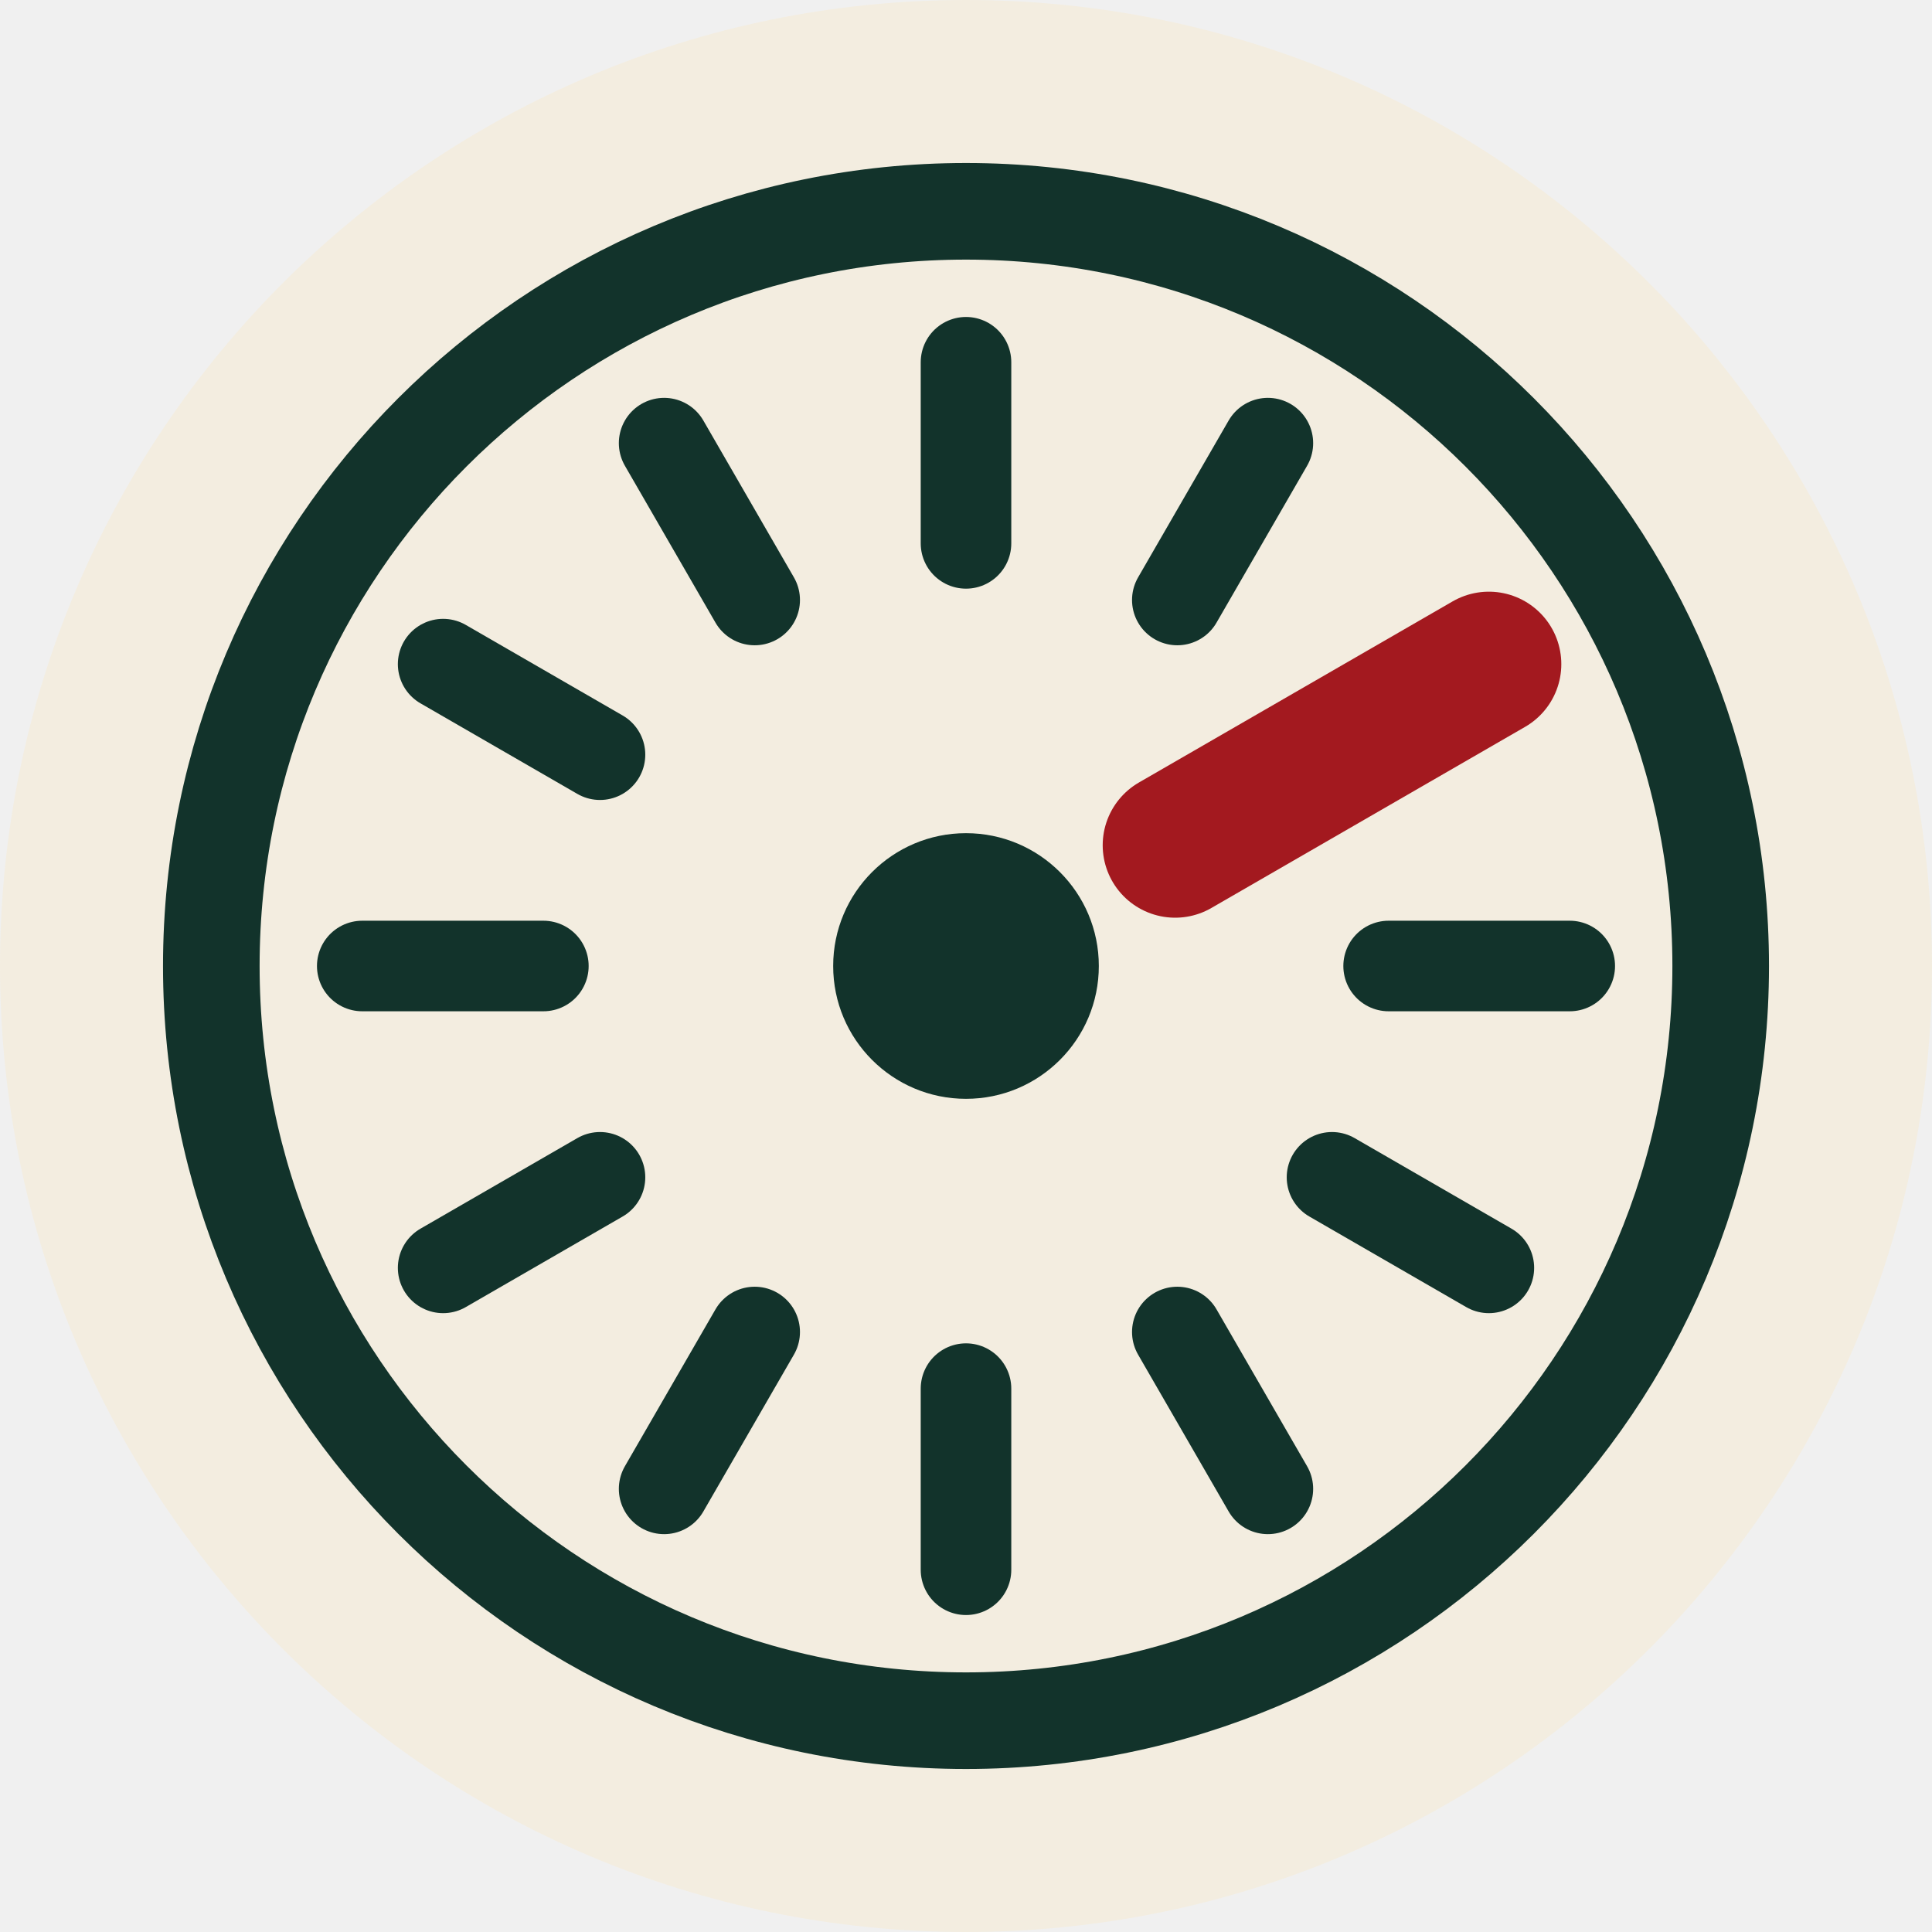
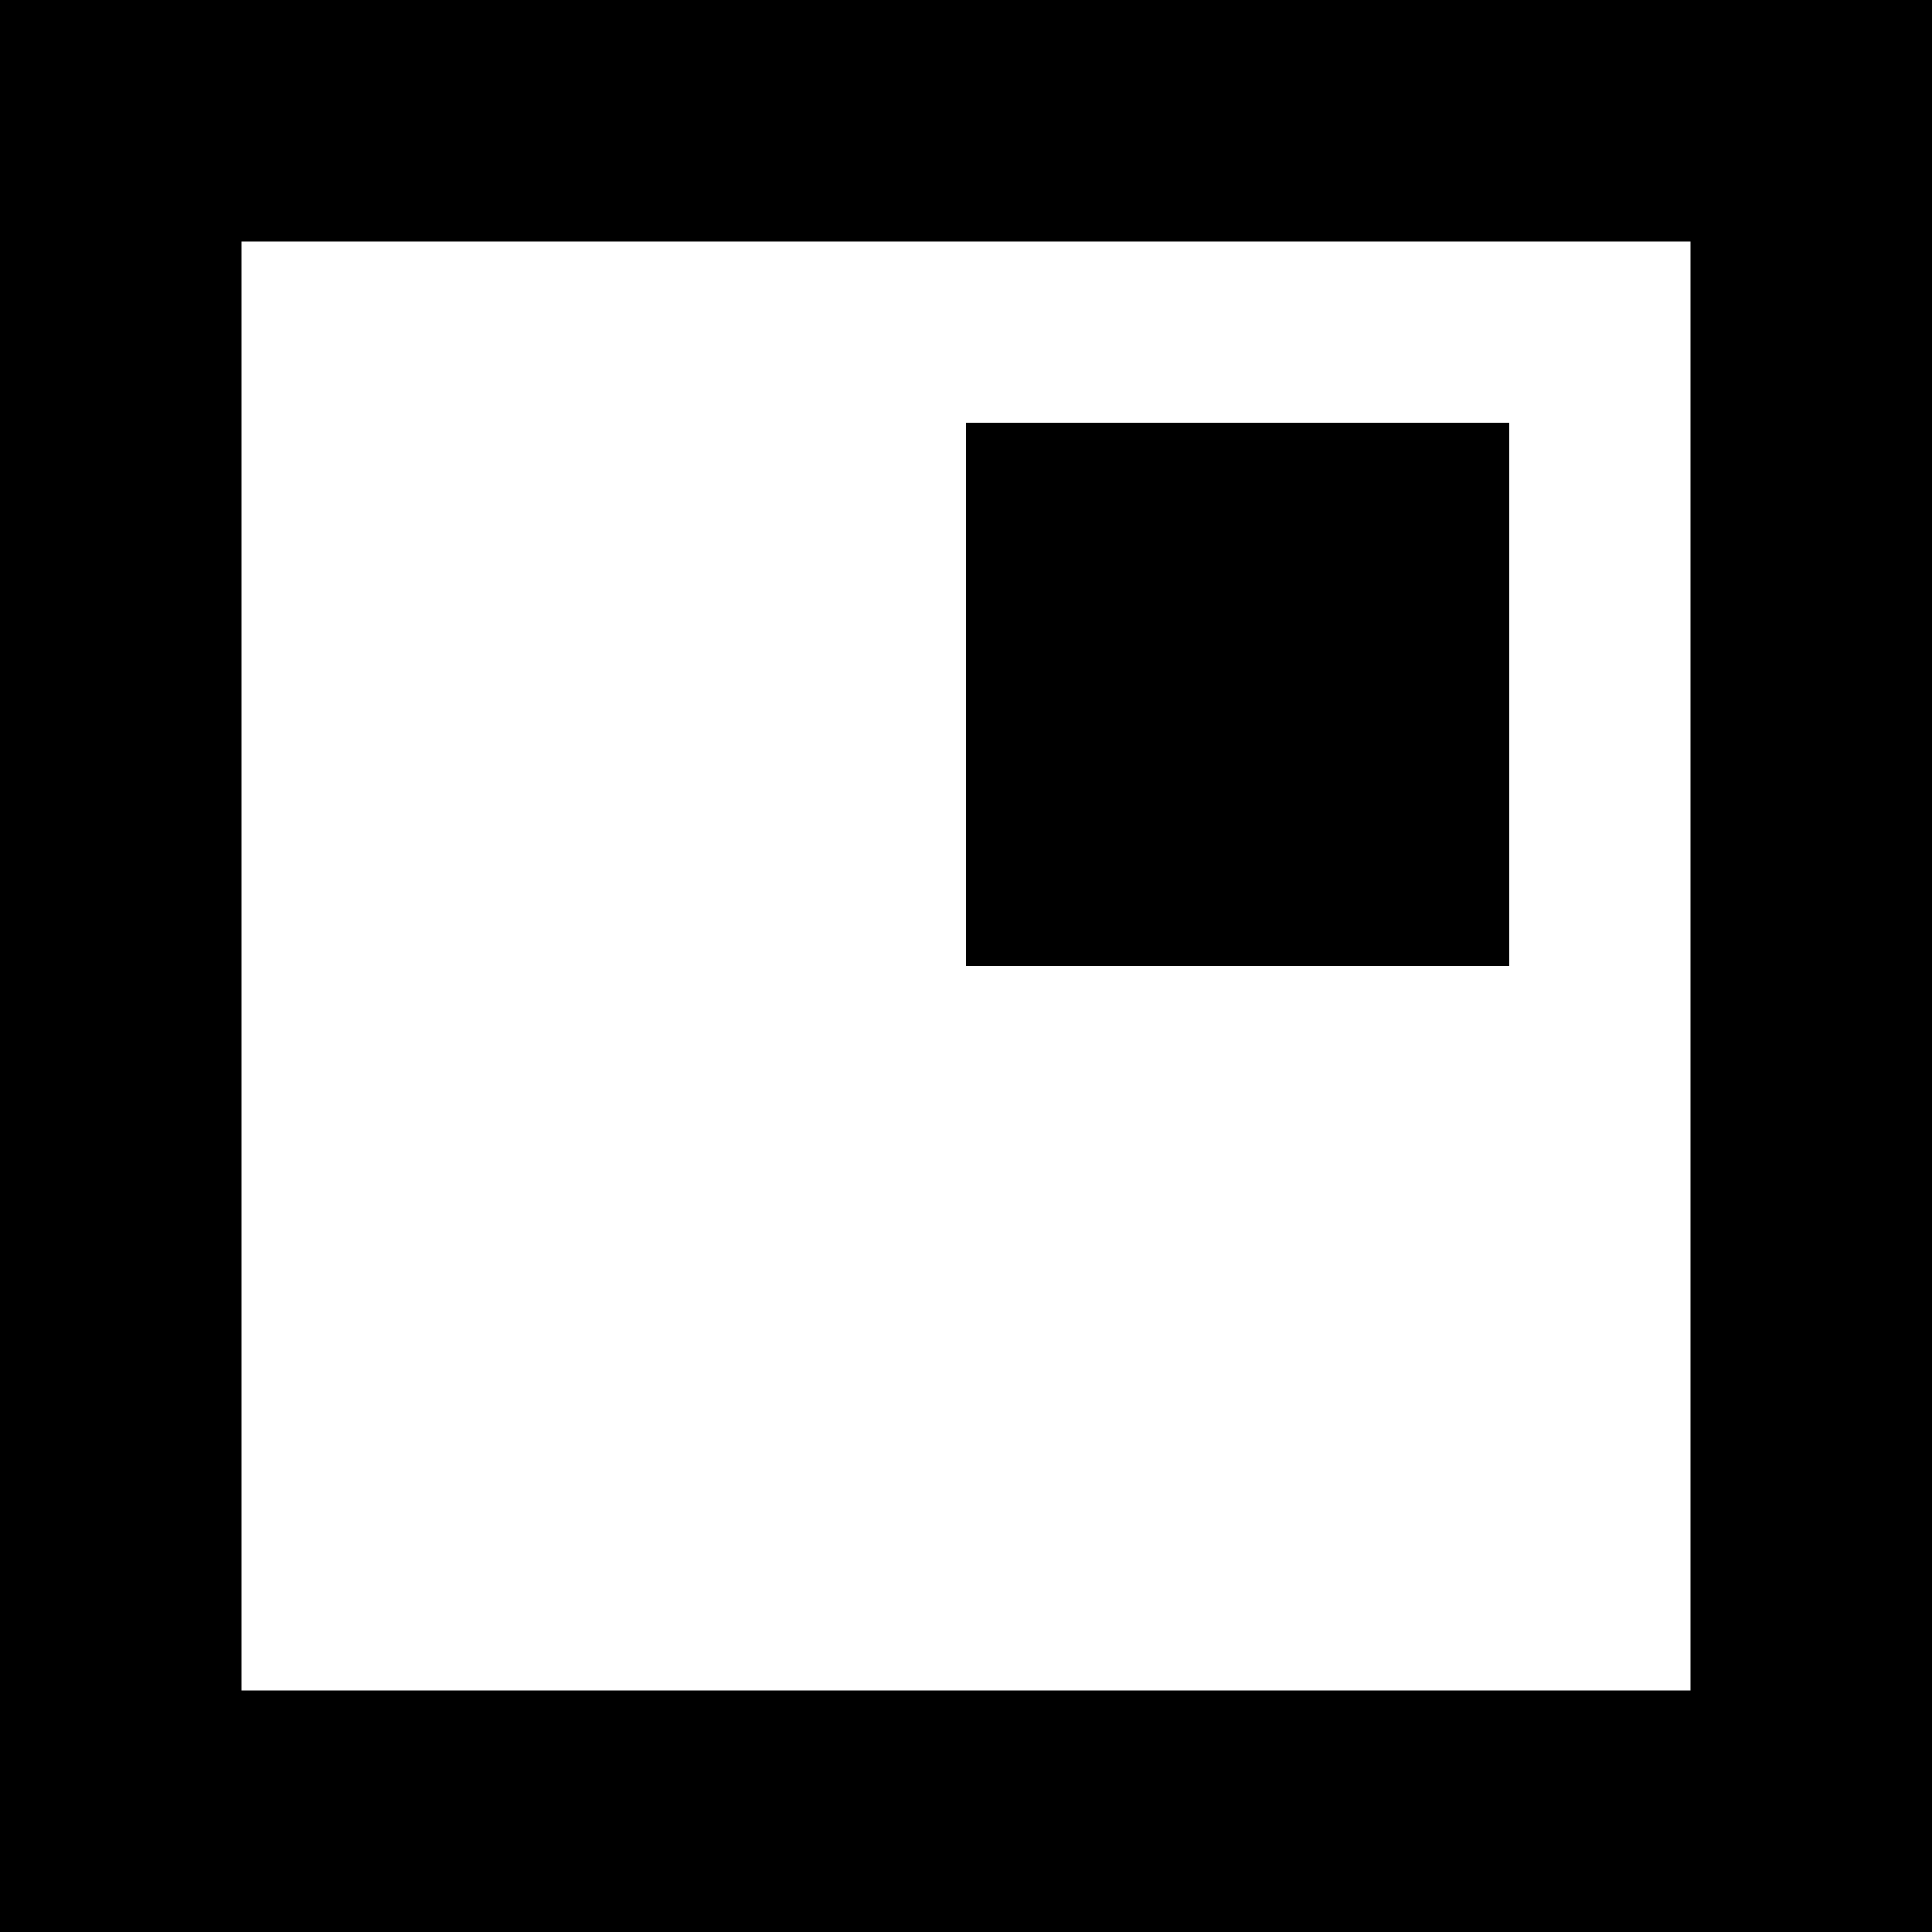
<svg xmlns="http://www.w3.org/2000/svg" viewBox="0 0 32 32">
  <style>
-     .ink{stroke:#12332b}.dot{fill:#12332b}.bg{fill:#f3ede0}
-     @media (prefers-color-scheme: dark){.ink{stroke:#eee7d7}.dot{fill:#eee7d7}.bg{fill:#0d1c18}}
+     .paper{fill:#fff}.ink{fill:#000}.frame{stroke:#000}
+     @media (prefers-color-scheme: dark){.paper{fill:#000}.ink{fill:#fff}.frame{stroke:#fff}}
  </style>
-   <circle class="bg" cx="16" cy="16" r="16" />
-   <circle class="ink" cx="16" cy="16" r="12.5" fill="none" stroke-width="1.6" />
-   <g stroke-linecap="round" stroke-width="1.5" class="ink">
-     <line x1="16" y1="6" x2="16" y2="9" />
-     <line x1="16" y1="6" x2="16" y2="9" transform="rotate(30 16 16)" />
-     <line x1="16" y1="6" x2="16" y2="9" transform="rotate(90 16 16)" />
-     <line x1="16" y1="6" x2="16" y2="9" transform="rotate(120 16 16)" />
-     <line x1="16" y1="6" x2="16" y2="9" transform="rotate(150 16 16)" />
-     <line x1="16" y1="6" x2="16" y2="9" transform="rotate(180 16 16)" />
-     <line x1="16" y1="6" x2="16" y2="9" transform="rotate(210 16 16)" />
-     <line x1="16" y1="6" x2="16" y2="9" transform="rotate(240 16 16)" />
-     <line x1="16" y1="6" x2="16" y2="9" transform="rotate(270 16 16)" />
-     <line x1="16" y1="6" x2="16" y2="9" transform="rotate(300 16 16)" />
-     <line x1="16" y1="6" x2="16" y2="9" transform="rotate(330 16 16)" />
-   </g>
-   <line x1="16" y1="6" x2="16" y2="12" transform="rotate(60 16 16)" stroke="#a3191f" stroke-width="2.4" stroke-linecap="round" />
-   <circle class="dot" cx="16" cy="16" r="2.2" />
+   <rect class="paper" width="32" height="32" />
+   <rect class="frame" x="2" y="2" width="28" height="28" fill="none" stroke-width="4" />
+   <rect class="ink" x="16" y="7" width="9" height="9" />
</svg>
